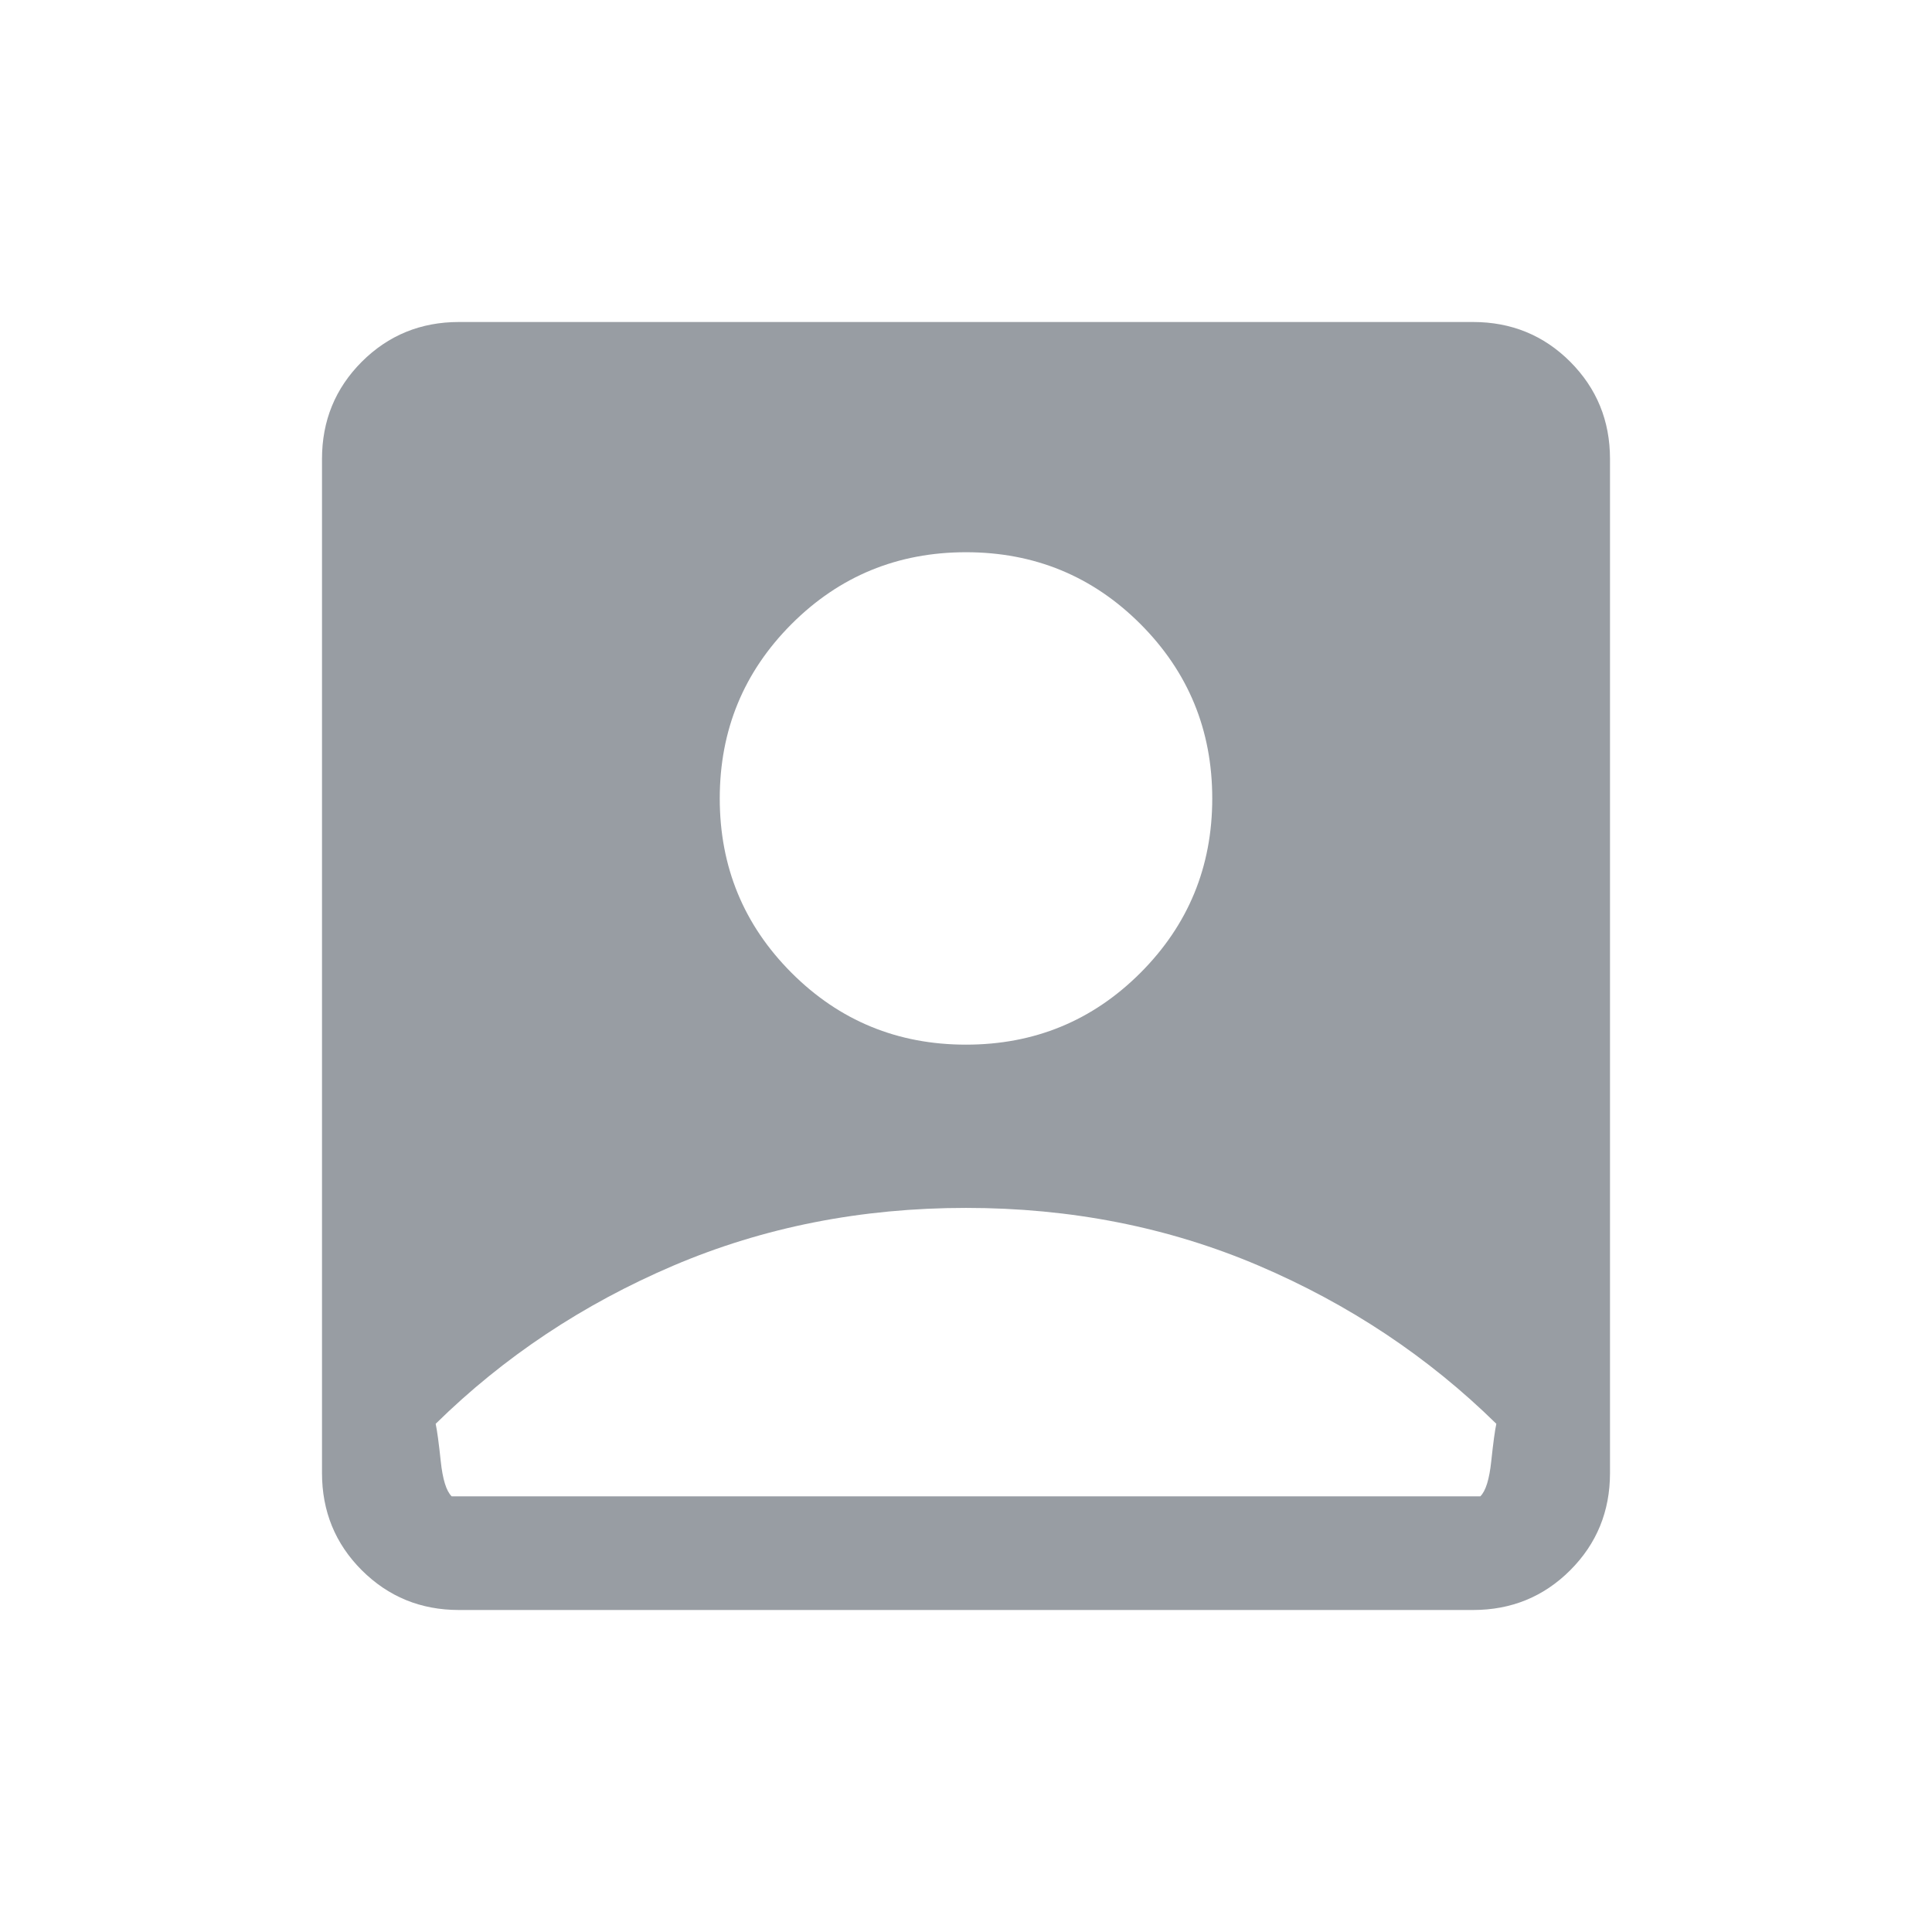
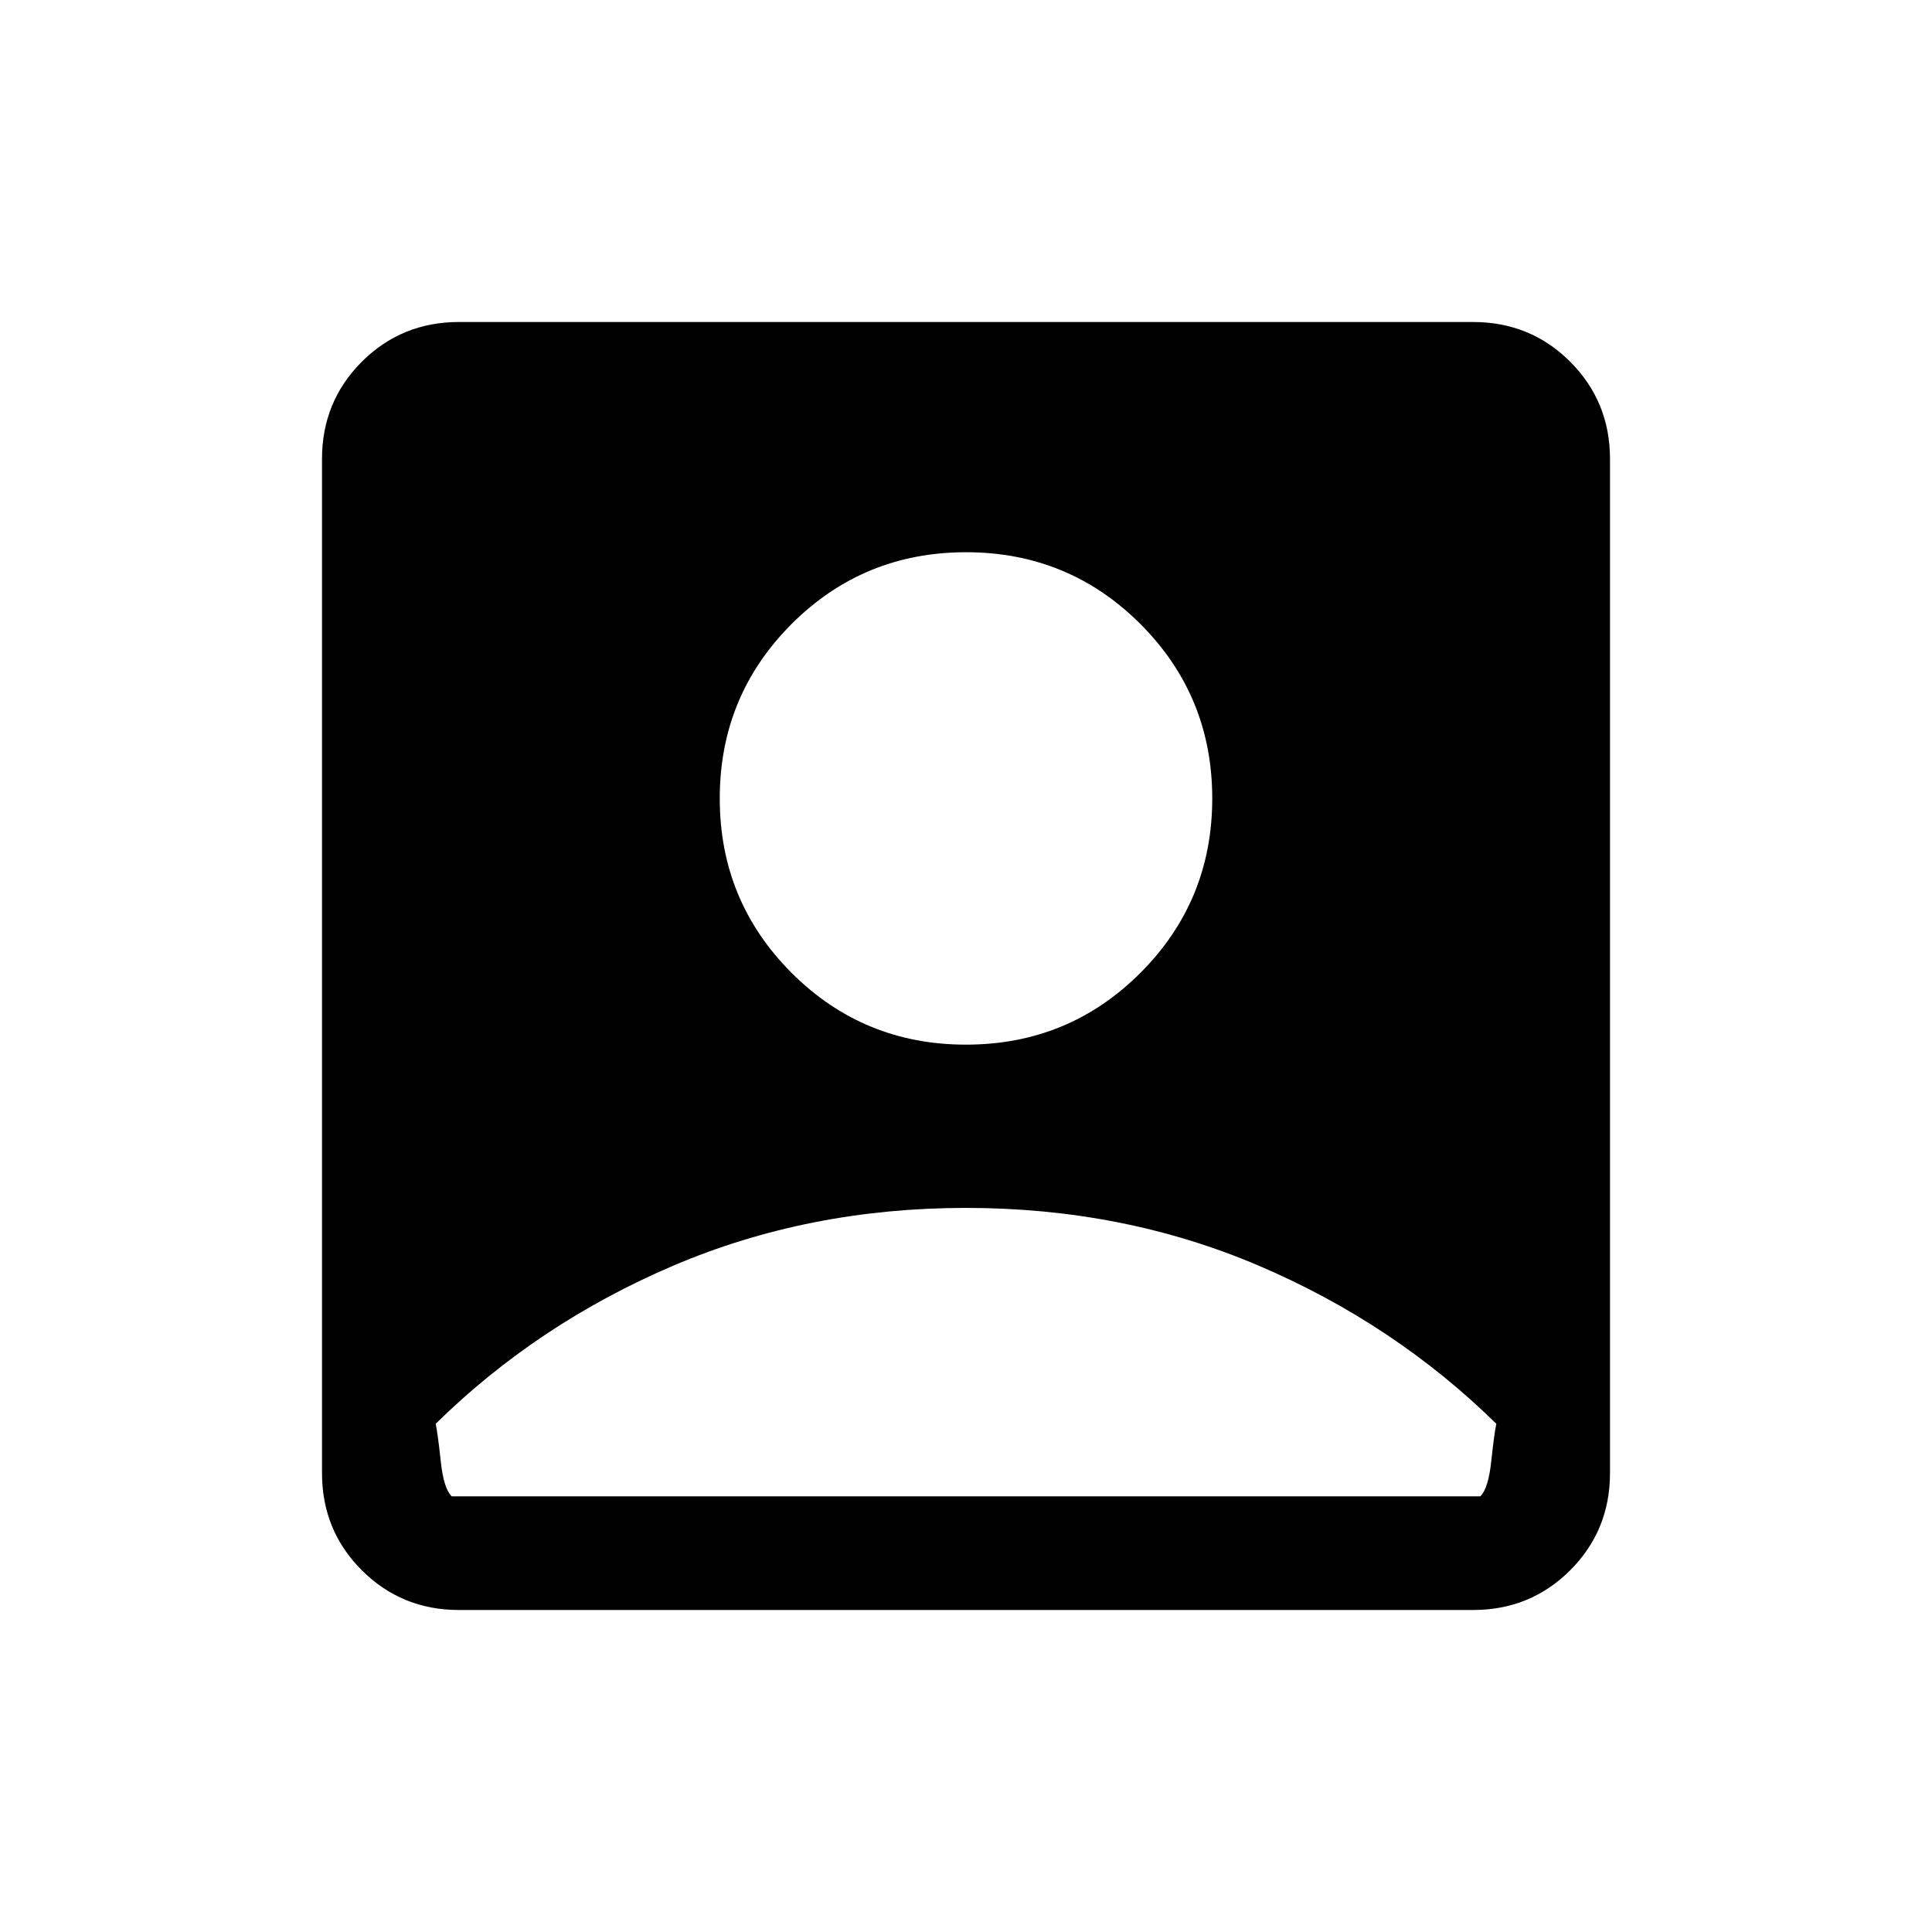
<svg xmlns="http://www.w3.org/2000/svg" width="24" height="24" viewBox="0 0 24 24" fill="none">
-   <path d="M14.167 12.085C14.761 11.49 15.059 10.768 15.059 9.919C15.059 9.069 14.761 8.347 14.167 7.752C13.572 7.157 12.849 6.86 12 6.86C11.151 6.86 10.428 7.157 9.833 7.752C9.239 8.347 8.941 9.069 8.941 9.919C8.941 10.768 9.239 11.49 9.833 12.085C10.428 12.68 11.151 12.977 12 12.977C12.849 12.977 13.572 12.68 14.167 12.085ZM5.701 20C5.226 20 4.824 19.835 4.494 19.506C4.165 19.177 4 18.774 4 18.299V5.701C4 5.226 4.165 4.824 4.494 4.494C4.824 4.165 5.226 4 5.701 4H18.299C18.774 4 19.177 4.165 19.506 4.494C19.835 4.824 20 5.226 20 5.701V18.299C20 18.774 19.835 19.177 19.506 19.506C19.177 19.835 18.774 20 18.299 20H5.701ZM5.611 18.588H18.389C18.456 18.523 18.501 18.377 18.525 18.151C18.549 17.925 18.57 17.77 18.588 17.687C17.741 16.855 16.757 16.201 15.635 15.722C14.514 15.244 13.302 15.005 12 15.005C10.698 15.005 9.486 15.244 8.365 15.722C7.243 16.201 6.259 16.855 5.412 17.687C5.43 17.77 5.451 17.925 5.475 18.151C5.499 18.377 5.544 18.523 5.611 18.588Z" fill="#989DA3" />
+   <path d="M14.167 12.085C14.761 11.49 15.059 10.768 15.059 9.919C15.059 9.069 14.761 8.347 14.167 7.752C13.572 7.157 12.849 6.86 12 6.86C11.151 6.86 10.428 7.157 9.833 7.752C9.239 8.347 8.941 9.069 8.941 9.919C8.941 10.768 9.239 11.49 9.833 12.085C10.428 12.68 11.151 12.977 12 12.977C12.849 12.977 13.572 12.68 14.167 12.085ZM5.701 20C5.226 20 4.824 19.835 4.494 19.506C4.165 19.177 4 18.774 4 18.299V5.701C4 5.226 4.165 4.824 4.494 4.494C4.824 4.165 5.226 4 5.701 4H18.299C18.774 4 19.177 4.165 19.506 4.494C19.835 4.824 20 5.226 20 5.701V18.299C20 18.774 19.835 19.177 19.506 19.506C19.177 19.835 18.774 20 18.299 20H5.701ZM5.611 18.588H18.389C18.456 18.523 18.501 18.377 18.525 18.151C18.549 17.925 18.57 17.77 18.588 17.687C17.741 16.855 16.757 16.201 15.635 15.722C14.514 15.244 13.302 15.005 12 15.005C10.698 15.005 9.486 15.244 8.365 15.722C7.243 16.201 6.259 16.855 5.412 17.687C5.43 17.77 5.451 17.925 5.475 18.151C5.499 18.377 5.544 18.523 5.611 18.588Z" fill="black" />
</svg>
